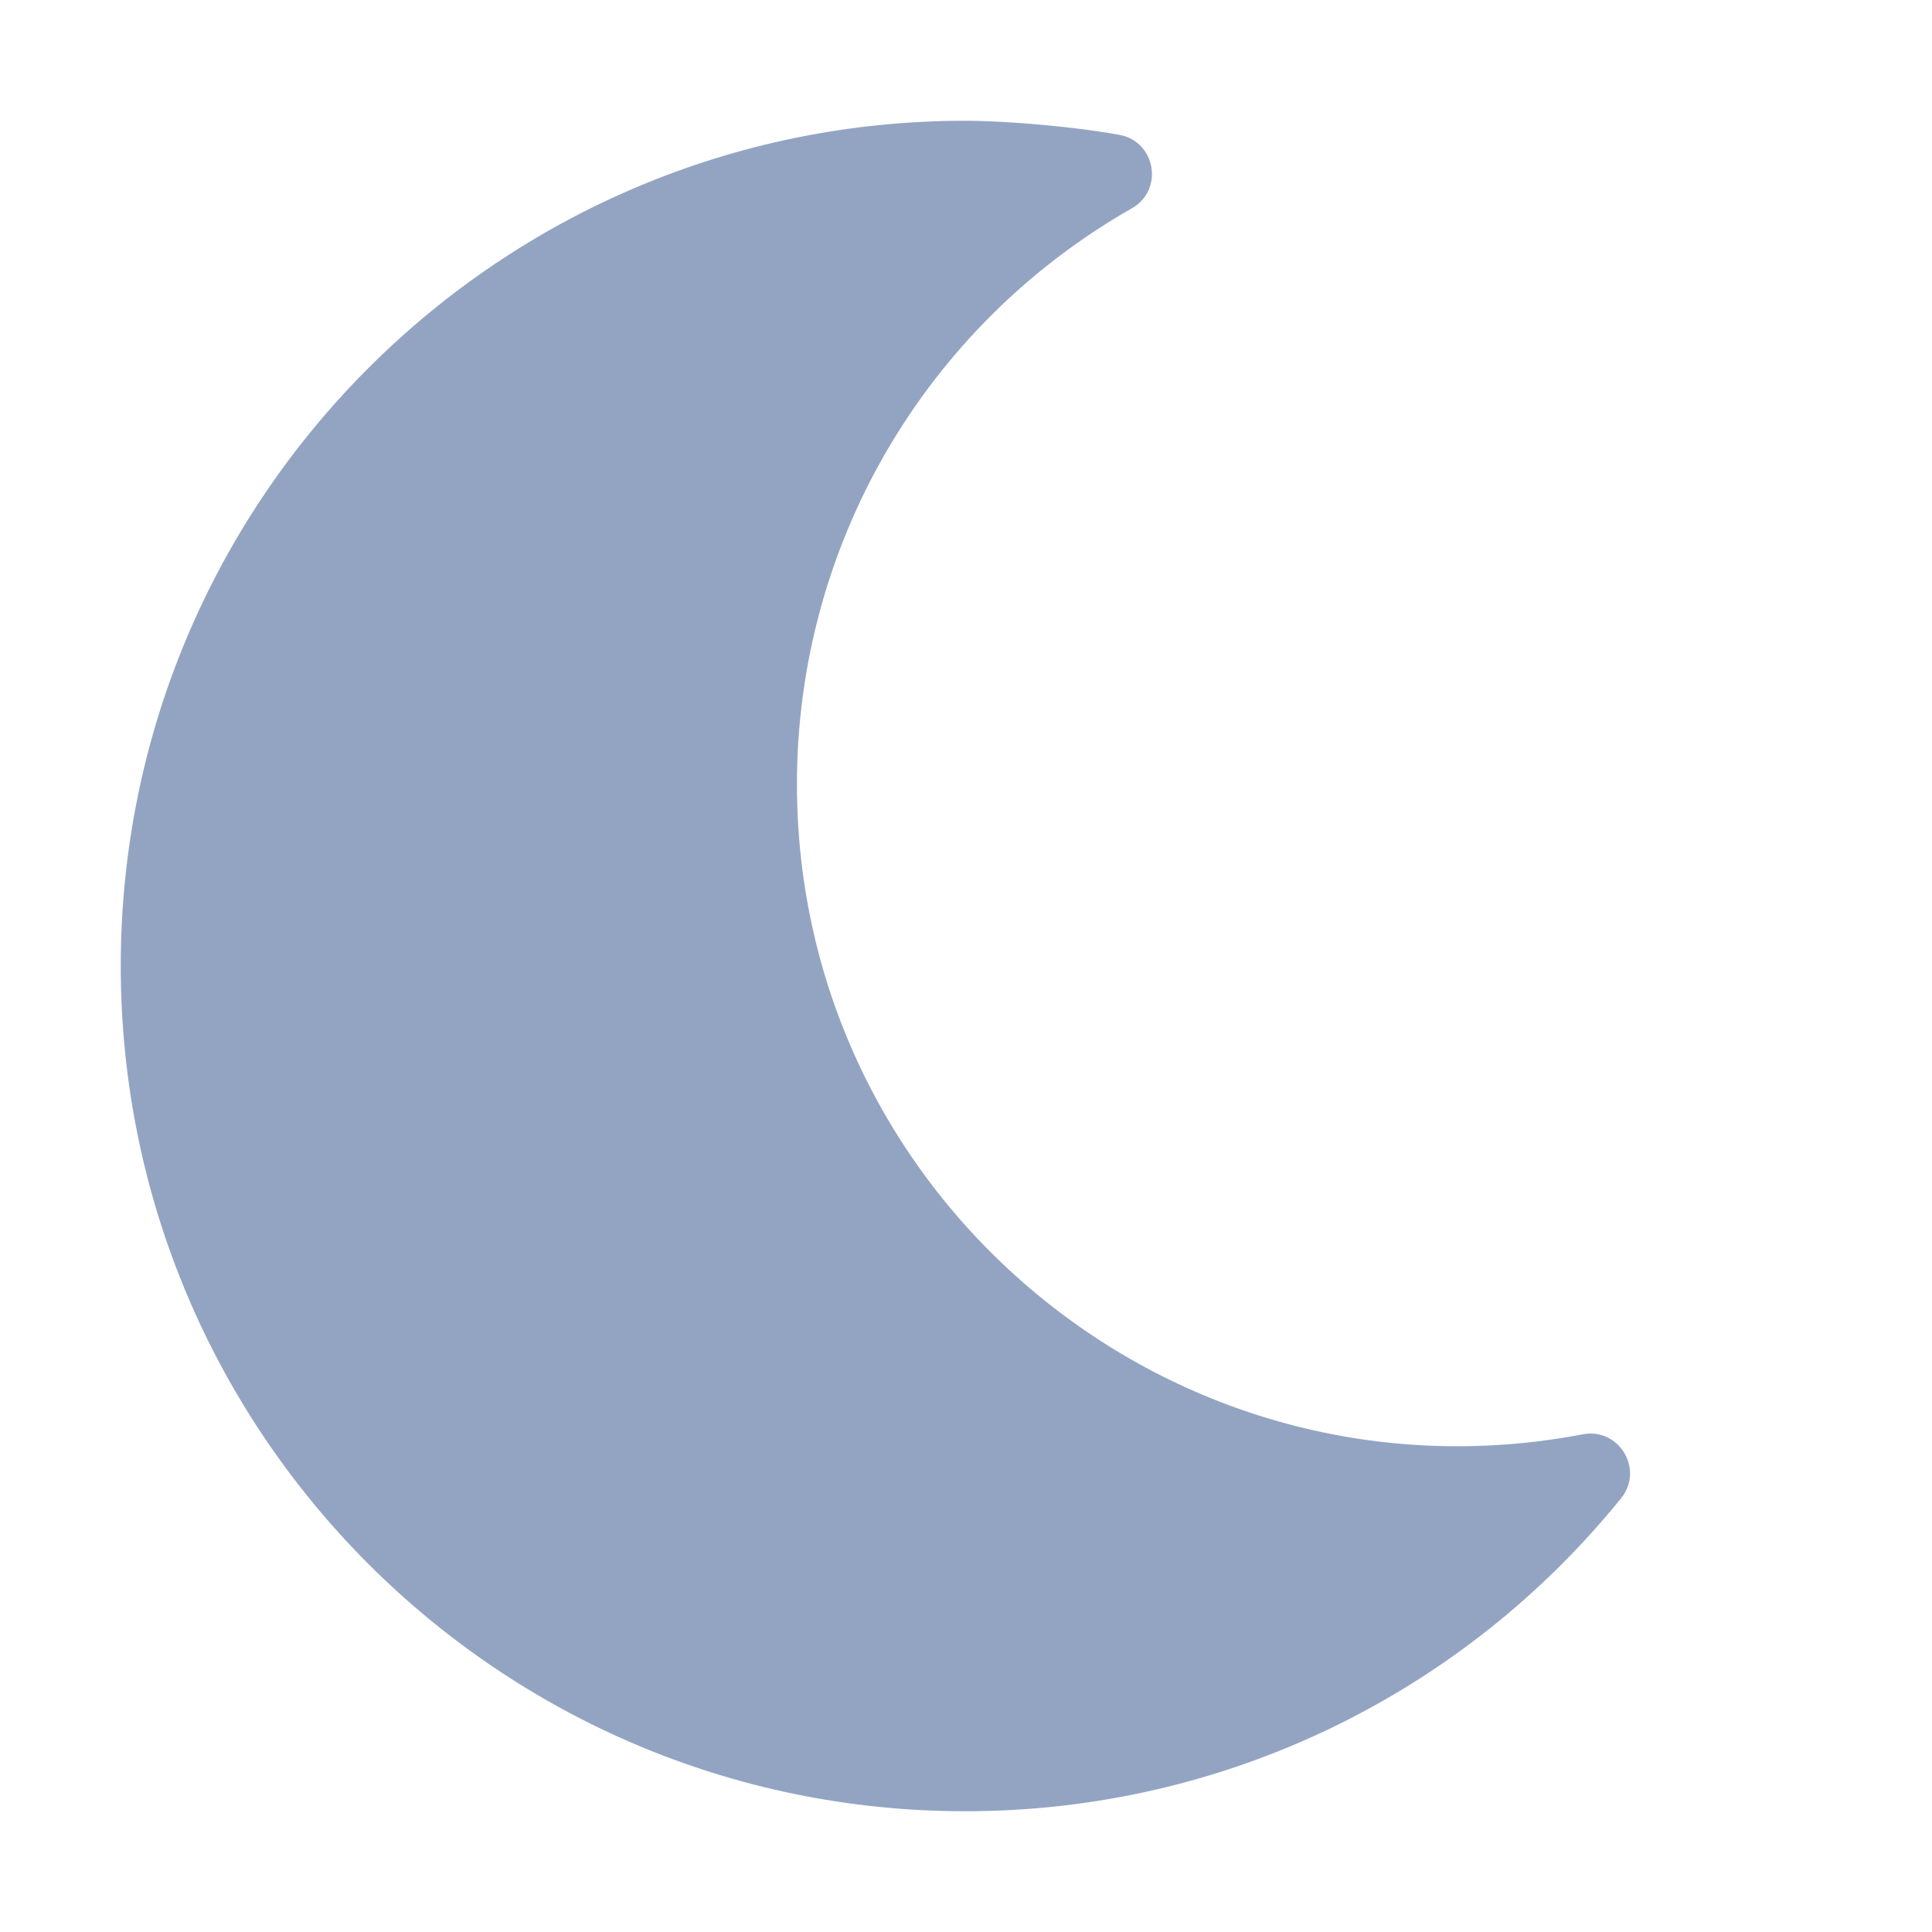
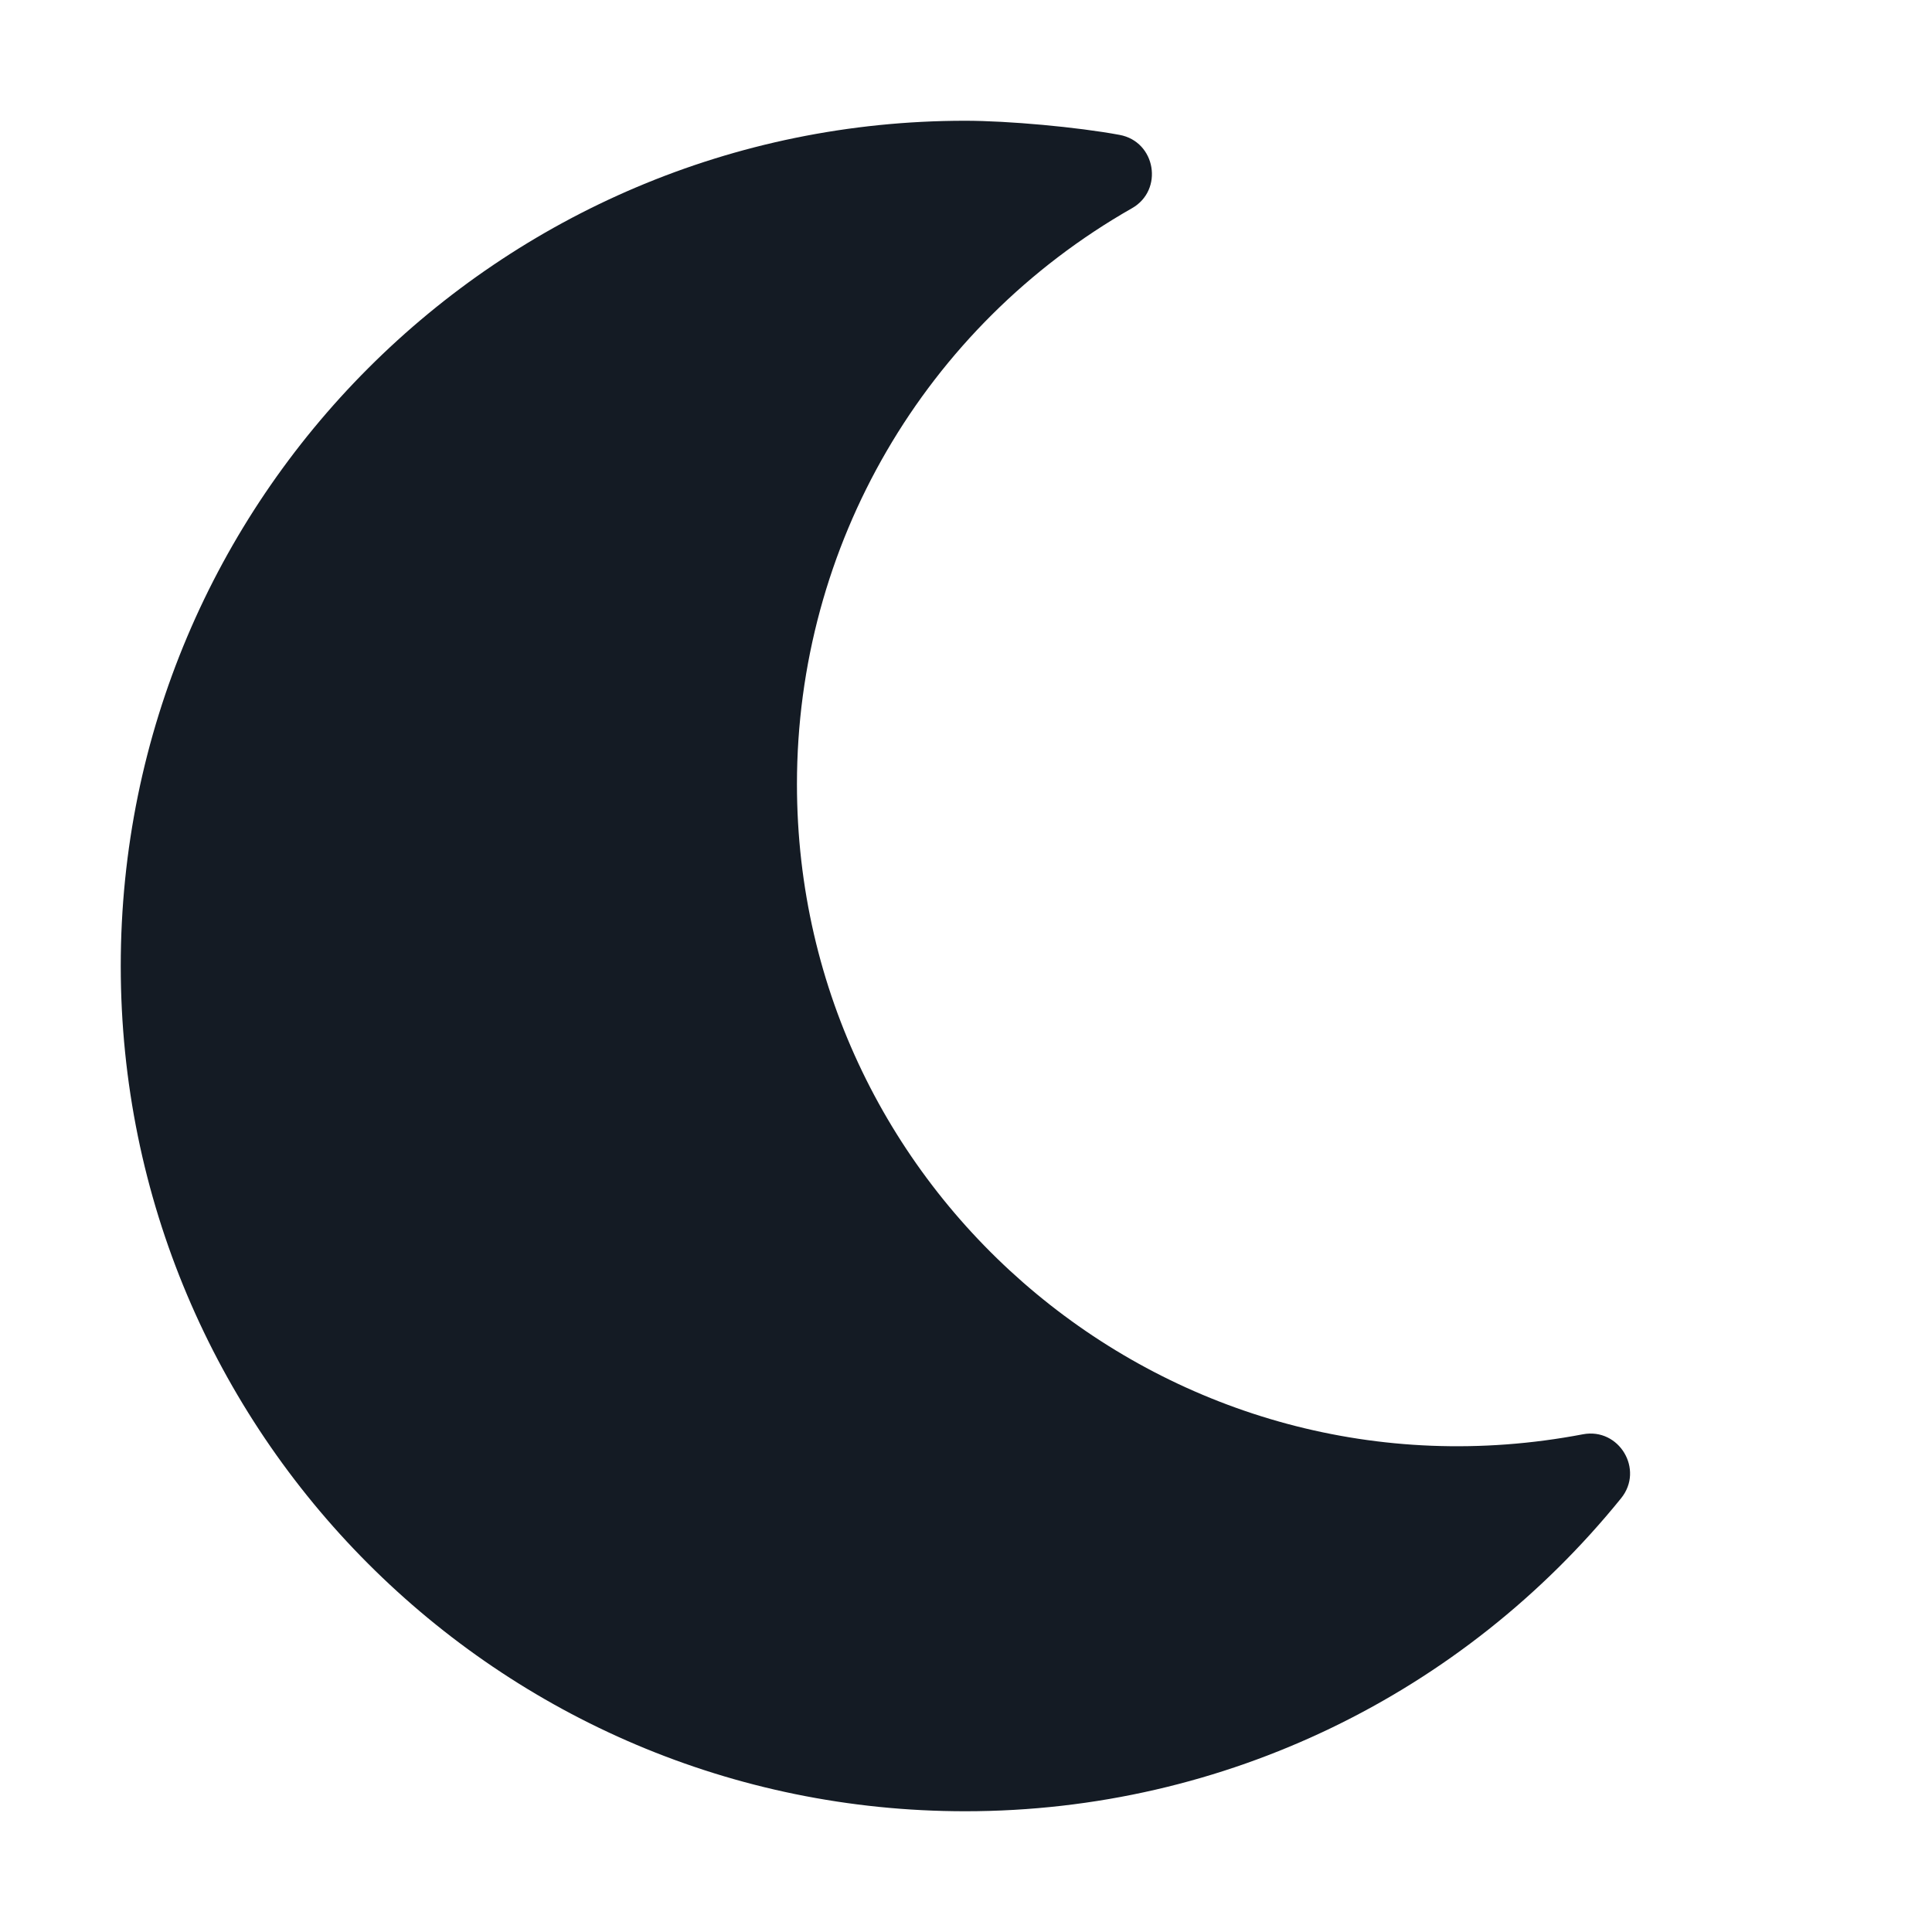
<svg xmlns="http://www.w3.org/2000/svg" viewBox="0 0 512 512">
-   <path fill="#93a4c3" d="M32 256c0-123.8 100.3-224 223.8-224c11.36 0 29.7 1.668 40.9 3.746c9.616 1.777 11.75 14.63 3.279 19.44C245 86.5 211.2 144.6 211.2 207.8c0 109.7 99.71 193 208.3 172.3c9.561-1.805 16.28 9.324 10.11 16.95C387.9 448.6 324.8 480 255.8 480C132.1 480 32 379.6 32 256z" />
+   <path fill="#141B24" d="M32 256c0-123.8 100.3-224 223.8-224c11.36 0 29.7 1.668 40.9 3.746c9.616 1.777 11.75 14.63 3.279 19.44C245 86.5 211.2 144.6 211.2 207.8c0 109.7 99.71 193 208.3 172.3c9.561-1.805 16.28 9.324 10.11 16.95C387.9 448.6 324.8 480 255.8 480C132.1 480 32 379.6 32 256z" />
</svg>
